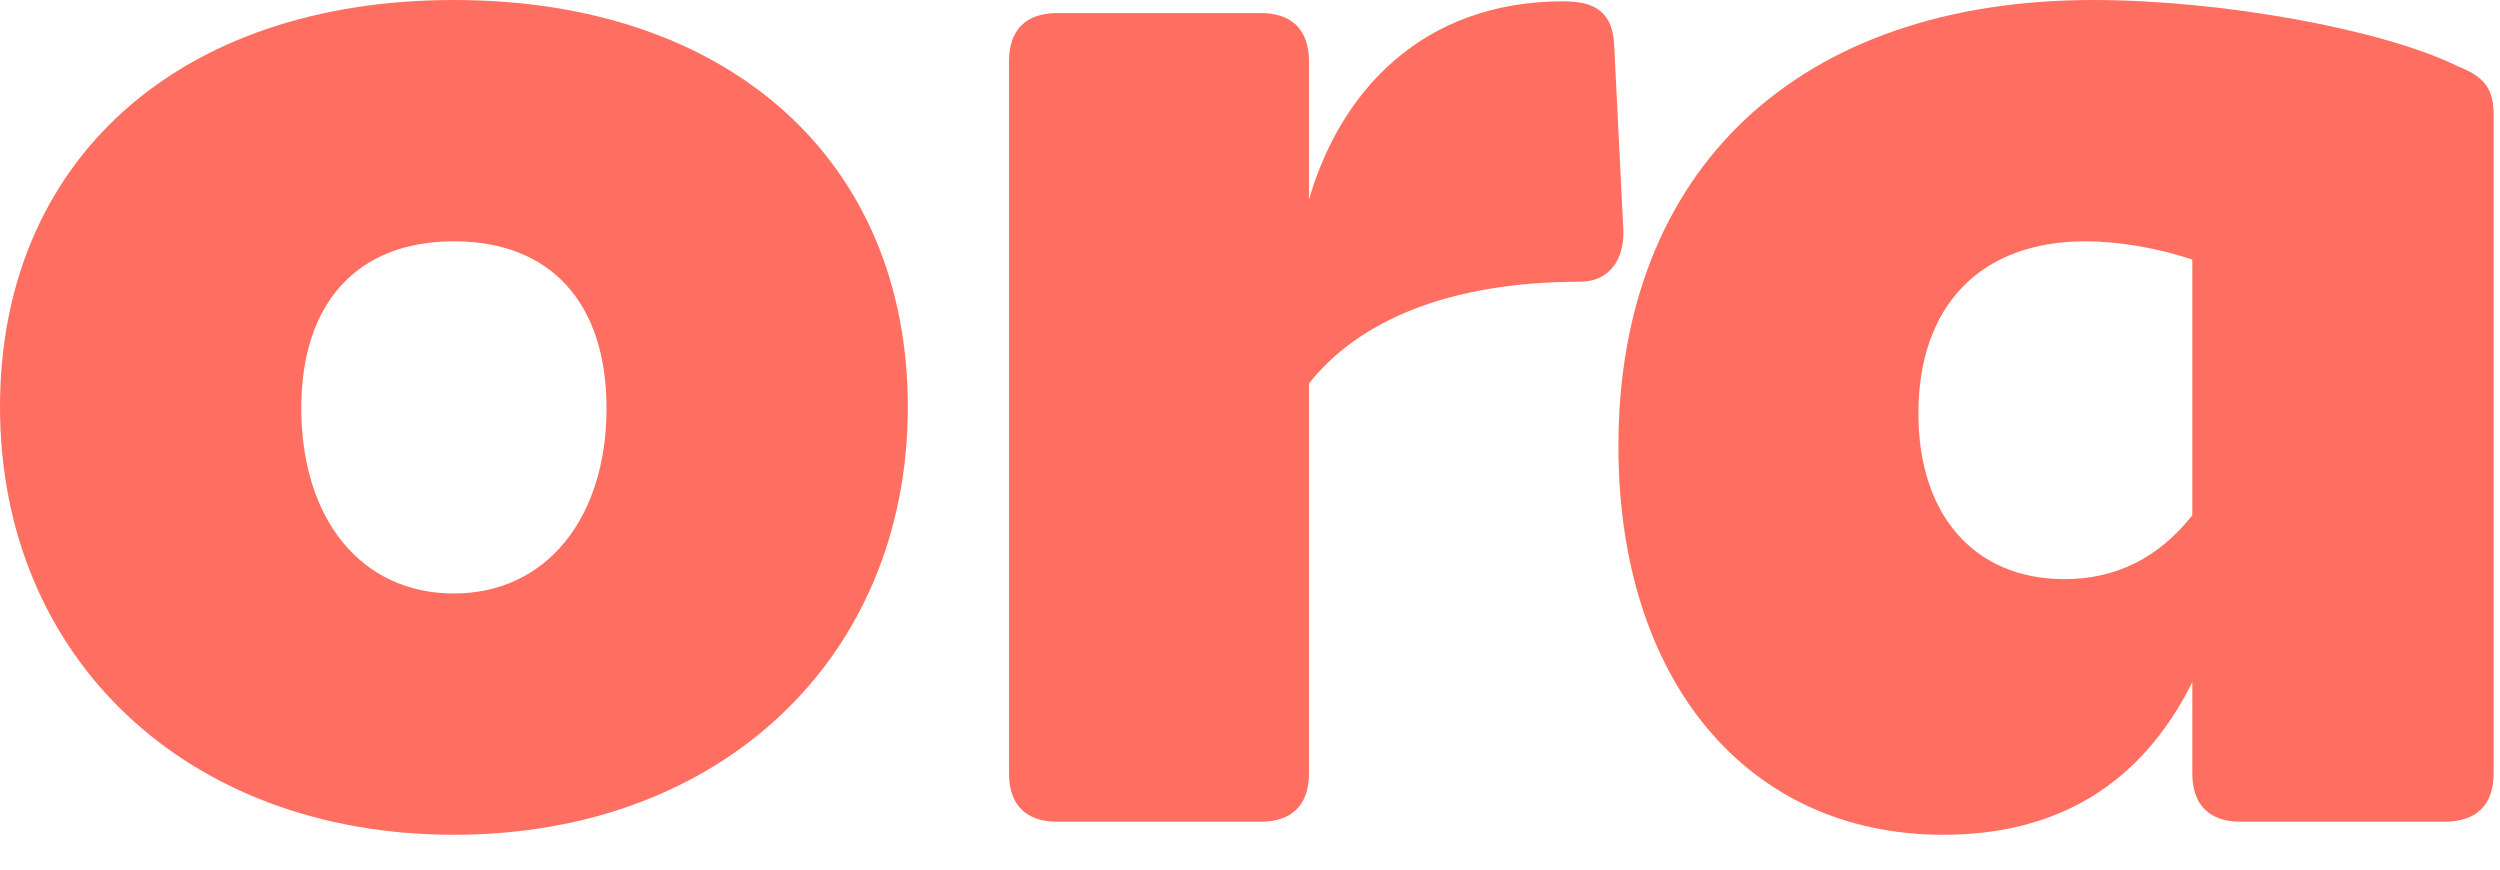
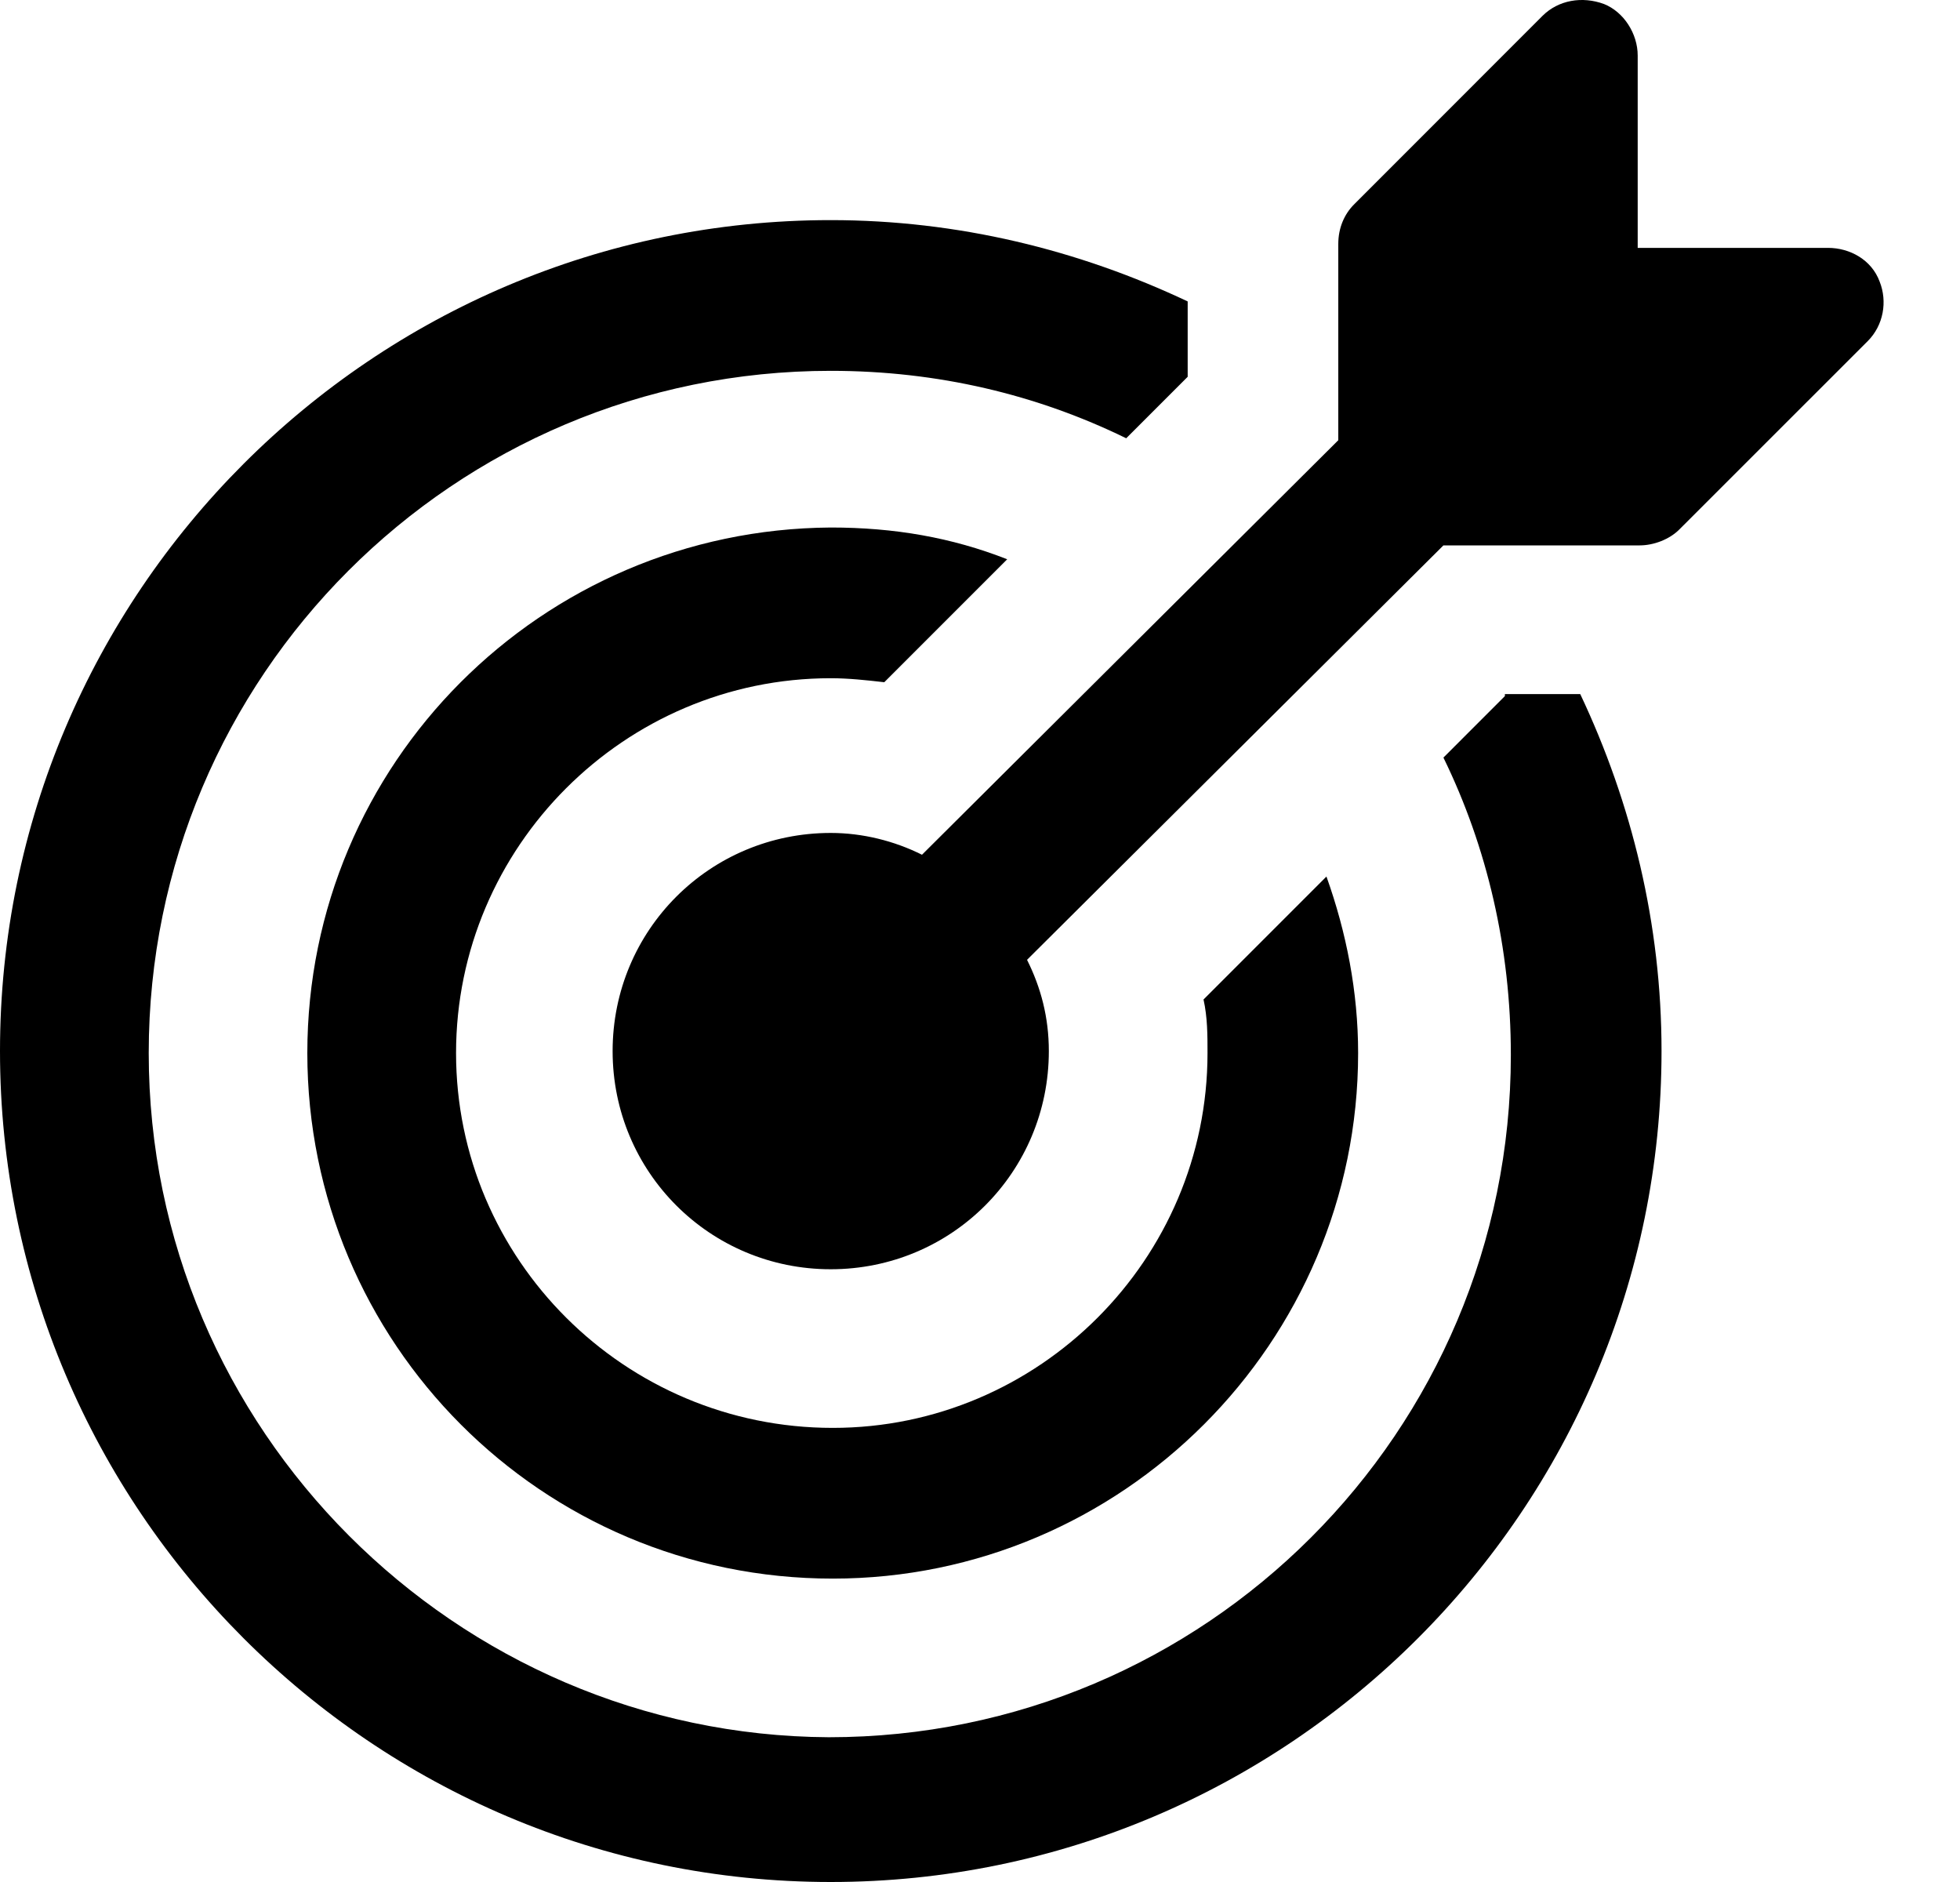
- <svg xmlns="http://www.w3.org/2000/svg" width="69" height="24" viewBox="0 0 69 24" fill="none">
-   <path d="M53.632 23.04C48.232 23.04 44.668 18.792 44.668 12.312C44.668 4.68 49.636 0 57.772 0C61.264 0 65.728 0.792 67.852 1.836C68.572 2.124 68.824 2.448 68.824 3.168V21.348C68.824 22.212 68.356 22.68 67.456 22.68H61.84C60.976 22.68 60.508 22.212 60.508 21.348V18.828C59.104 21.636 56.8 23.04 53.632 23.04ZM52.948 11.412C52.948 14.22 54.496 15.984 56.98 15.984C58.384 15.984 59.572 15.408 60.508 14.22V7.164C59.536 6.84 58.456 6.66 57.556 6.66C54.676 6.66 52.948 8.424 52.948 11.412Z" fill="#FF6F61" />
-   <path d="M29.18 22.68C28.316 22.68 27.848 22.212 27.848 21.348V1.692C27.848 0.828 28.316 0.36 29.18 0.36H34.796C35.66 0.36 36.128 0.828 36.128 1.692V5.508C36.992 2.52 39.26 0.036 43.148 0.036C44.012 0.036 44.516 0.324 44.552 1.26L44.804 6.336C44.84 7.164 44.408 7.776 43.616 7.776C39.98 7.776 37.496 8.856 36.128 10.584V21.348C36.128 22.212 35.66 22.68 34.796 22.68H29.18Z" fill="#FF6F61" />
-   <path d="M12.528 23.04C5.148 23.04 0 18.144 0 11.232C0 4.428 4.932 0 12.528 0C20.124 0 25.056 4.428 25.056 11.232C25.056 18.144 19.908 23.04 12.528 23.04ZM12.528 16.38C15.084 16.38 16.74 14.292 16.74 11.268C16.74 8.352 15.192 6.66 12.528 6.66C9.864 6.66 8.316 8.352 8.316 11.268C8.316 14.328 9.972 16.38 12.528 16.38Z" fill="#FF6F61" />
+ <svg xmlns="http://www.w3.org/2000/svg" width="25" height="24" viewBox="0 0 25 24" fill="none">
+   <path d="M19.195 8.877L18.411 9.661C18.967 10.799 19.271 12.088 19.271 13.454C19.271 18.259 15.376 22.154 10.571 22.154C5.817 22.128 1.897 18.234 1.897 13.429C1.897 8.624 5.791 4.729 10.596 4.729C11.962 4.729 13.227 5.033 14.365 5.589L15.149 4.805V3.844C13.758 3.186 12.215 2.807 10.596 2.807C4.754 2.807 0 7.562 0 13.403C0 19.245 4.754 24 10.596 24C16.438 24 21.193 19.245 21.193 13.403C21.193 11.785 20.814 10.242 20.156 8.851H19.195V8.877Z" fill="black" />
+   <path d="M10.596 8.649C10.824 8.649 11.052 8.674 11.279 8.7L12.847 7.132C12.139 6.854 11.406 6.727 10.596 6.727C6.904 6.752 3.92 9.737 3.92 13.429C3.92 17.121 6.904 20.131 10.622 20.131C14.314 20.131 17.323 17.121 17.323 13.429C17.323 12.645 17.172 11.886 16.919 11.178L15.351 12.746C15.402 12.974 15.402 13.201 15.402 13.429C15.402 16.059 13.252 18.209 10.622 18.209C7.966 18.209 5.817 16.059 5.817 13.429C5.817 10.799 7.966 8.649 10.596 8.649Z" fill="black" />
+   <path d="M23.975 3.591C23.873 3.313 23.595 3.161 23.317 3.161H20.889V0.708C20.889 0.43 20.712 0.152 20.459 0.051C20.181 -0.051 19.878 -1.50739e-08 19.675 0.202L17.273 2.605C17.146 2.731 17.07 2.908 17.07 3.111V5.614L11.76 10.9C11.406 10.723 11.001 10.622 10.596 10.622C9.054 10.622 7.814 11.861 7.814 13.404C7.814 14.946 9.054 16.186 10.596 16.186C12.139 16.186 13.378 14.946 13.378 13.404C13.378 12.974 13.277 12.594 13.1 12.24L18.411 6.955H20.915C21.092 6.955 21.294 6.879 21.42 6.752L23.823 4.35C24.025 4.148 24.076 3.844 23.975 3.591Z" fill="black" />
</svg>
